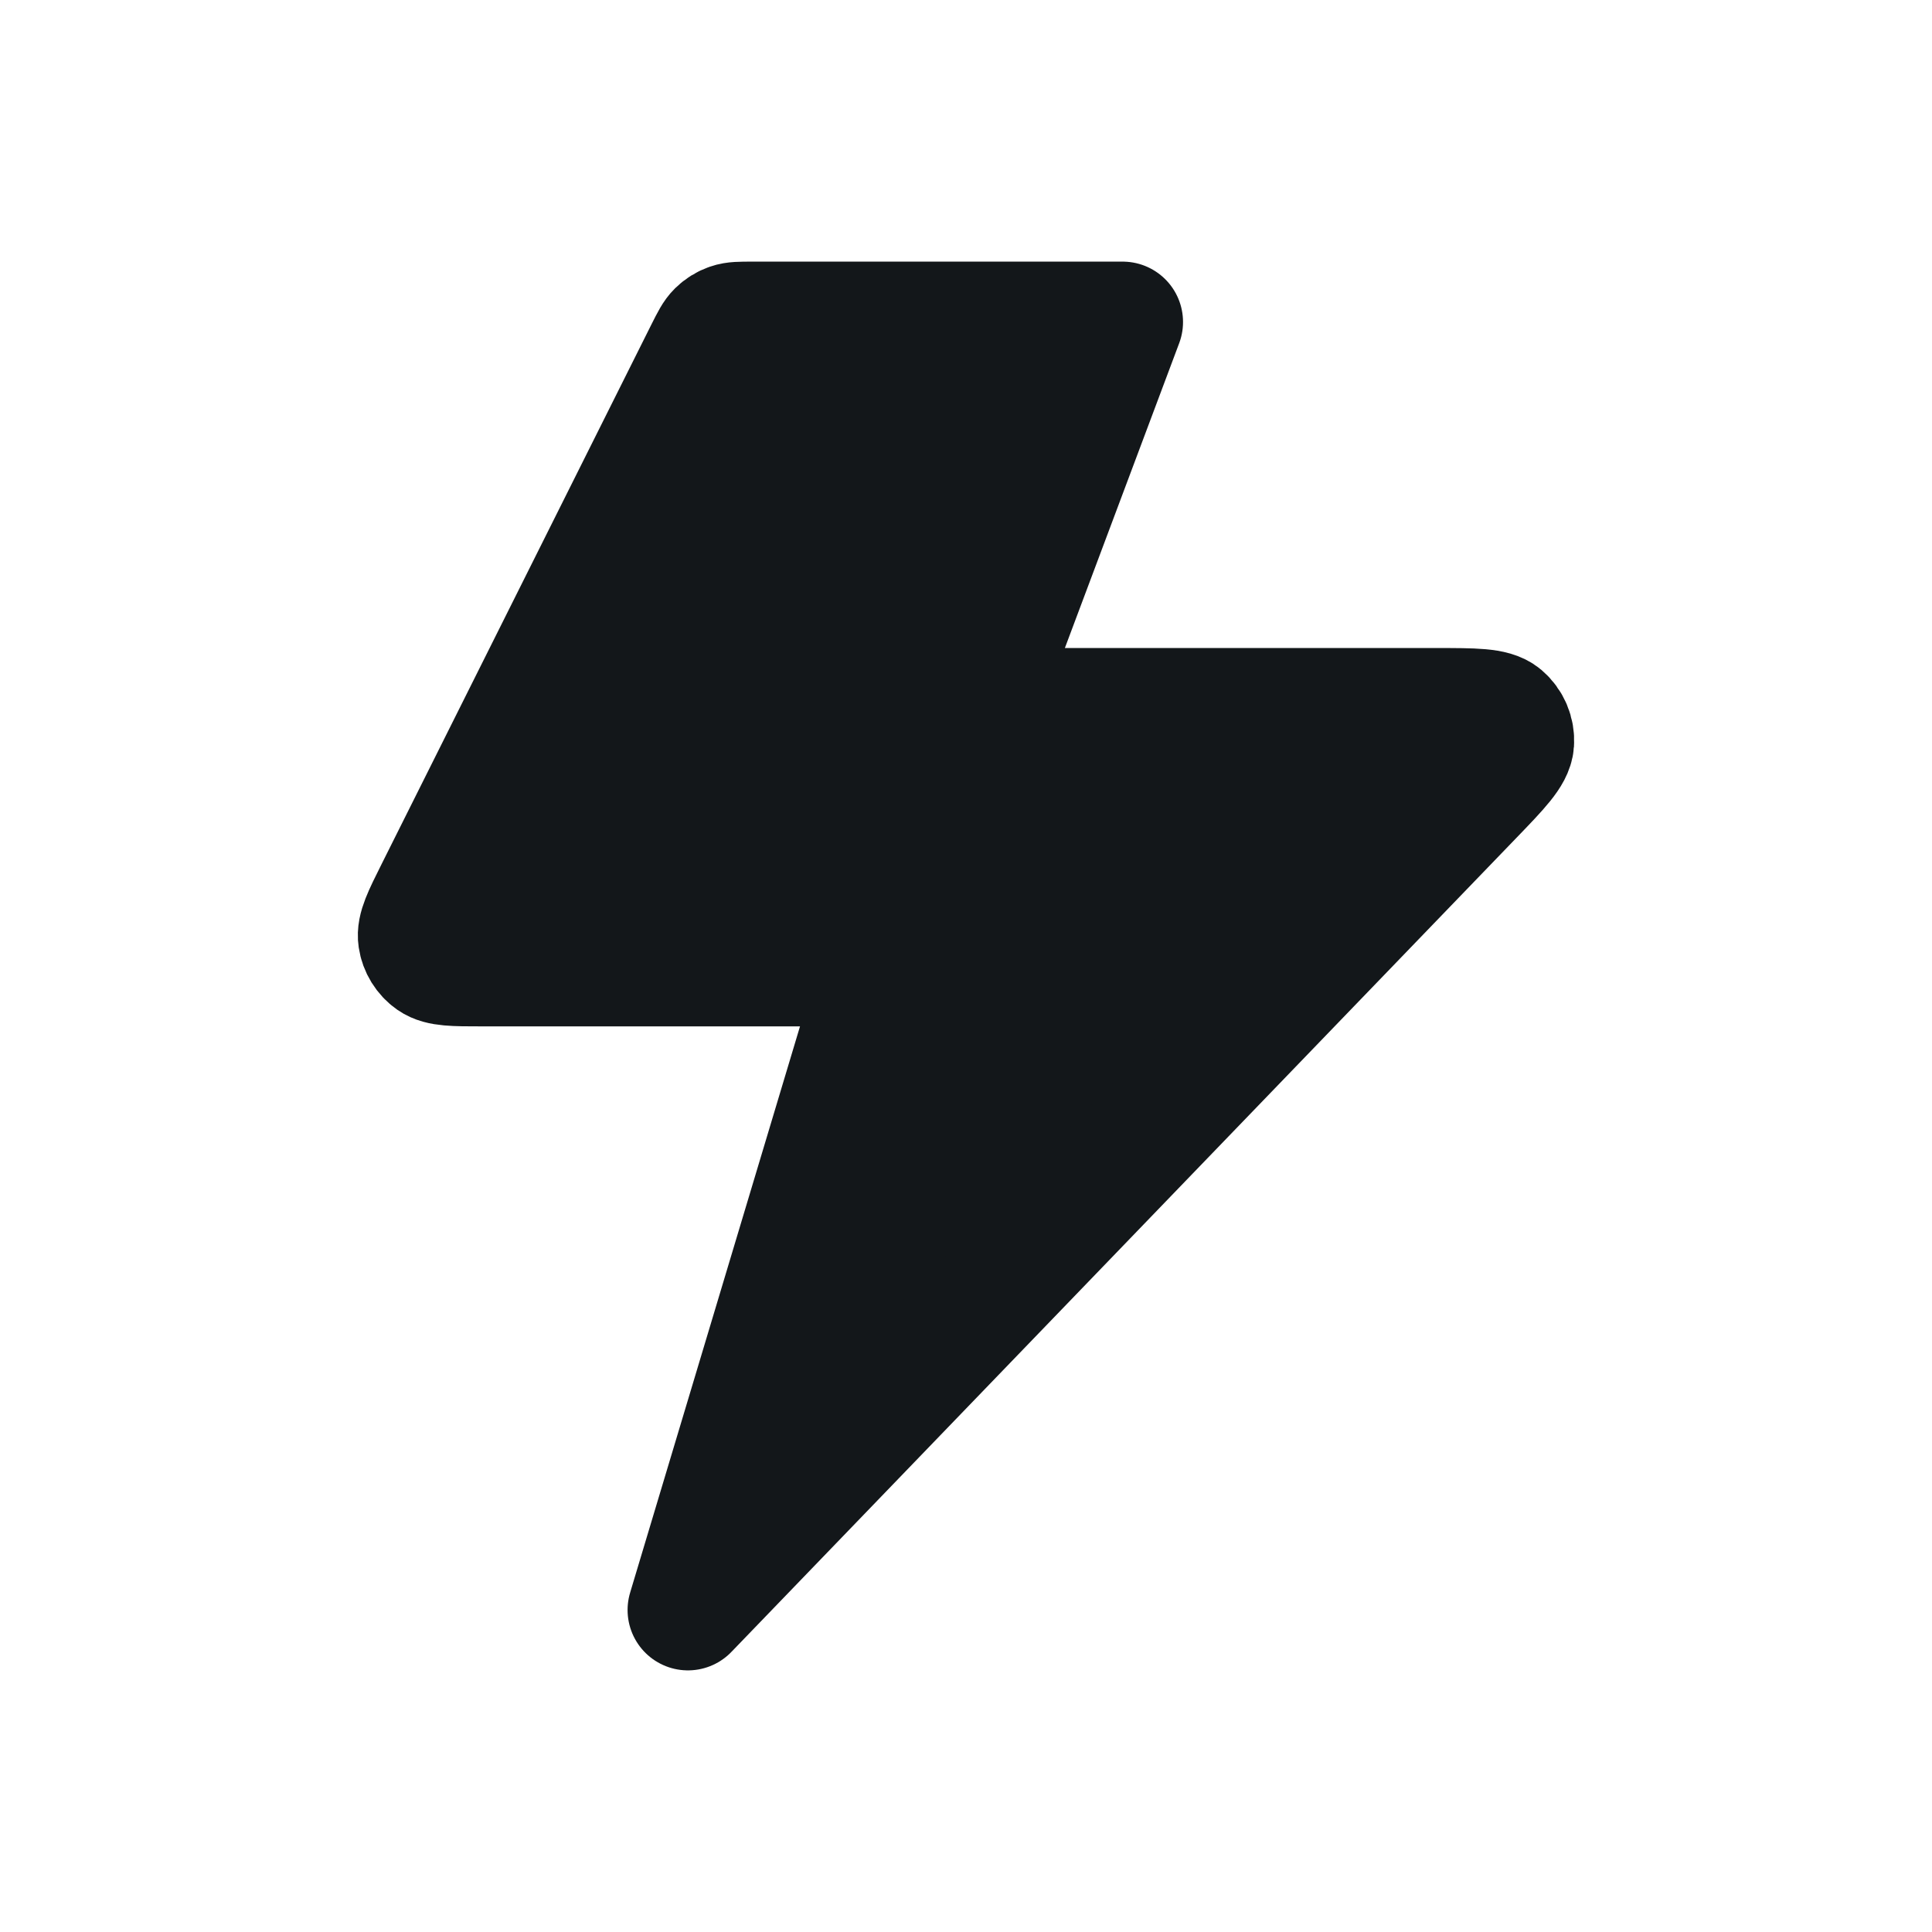
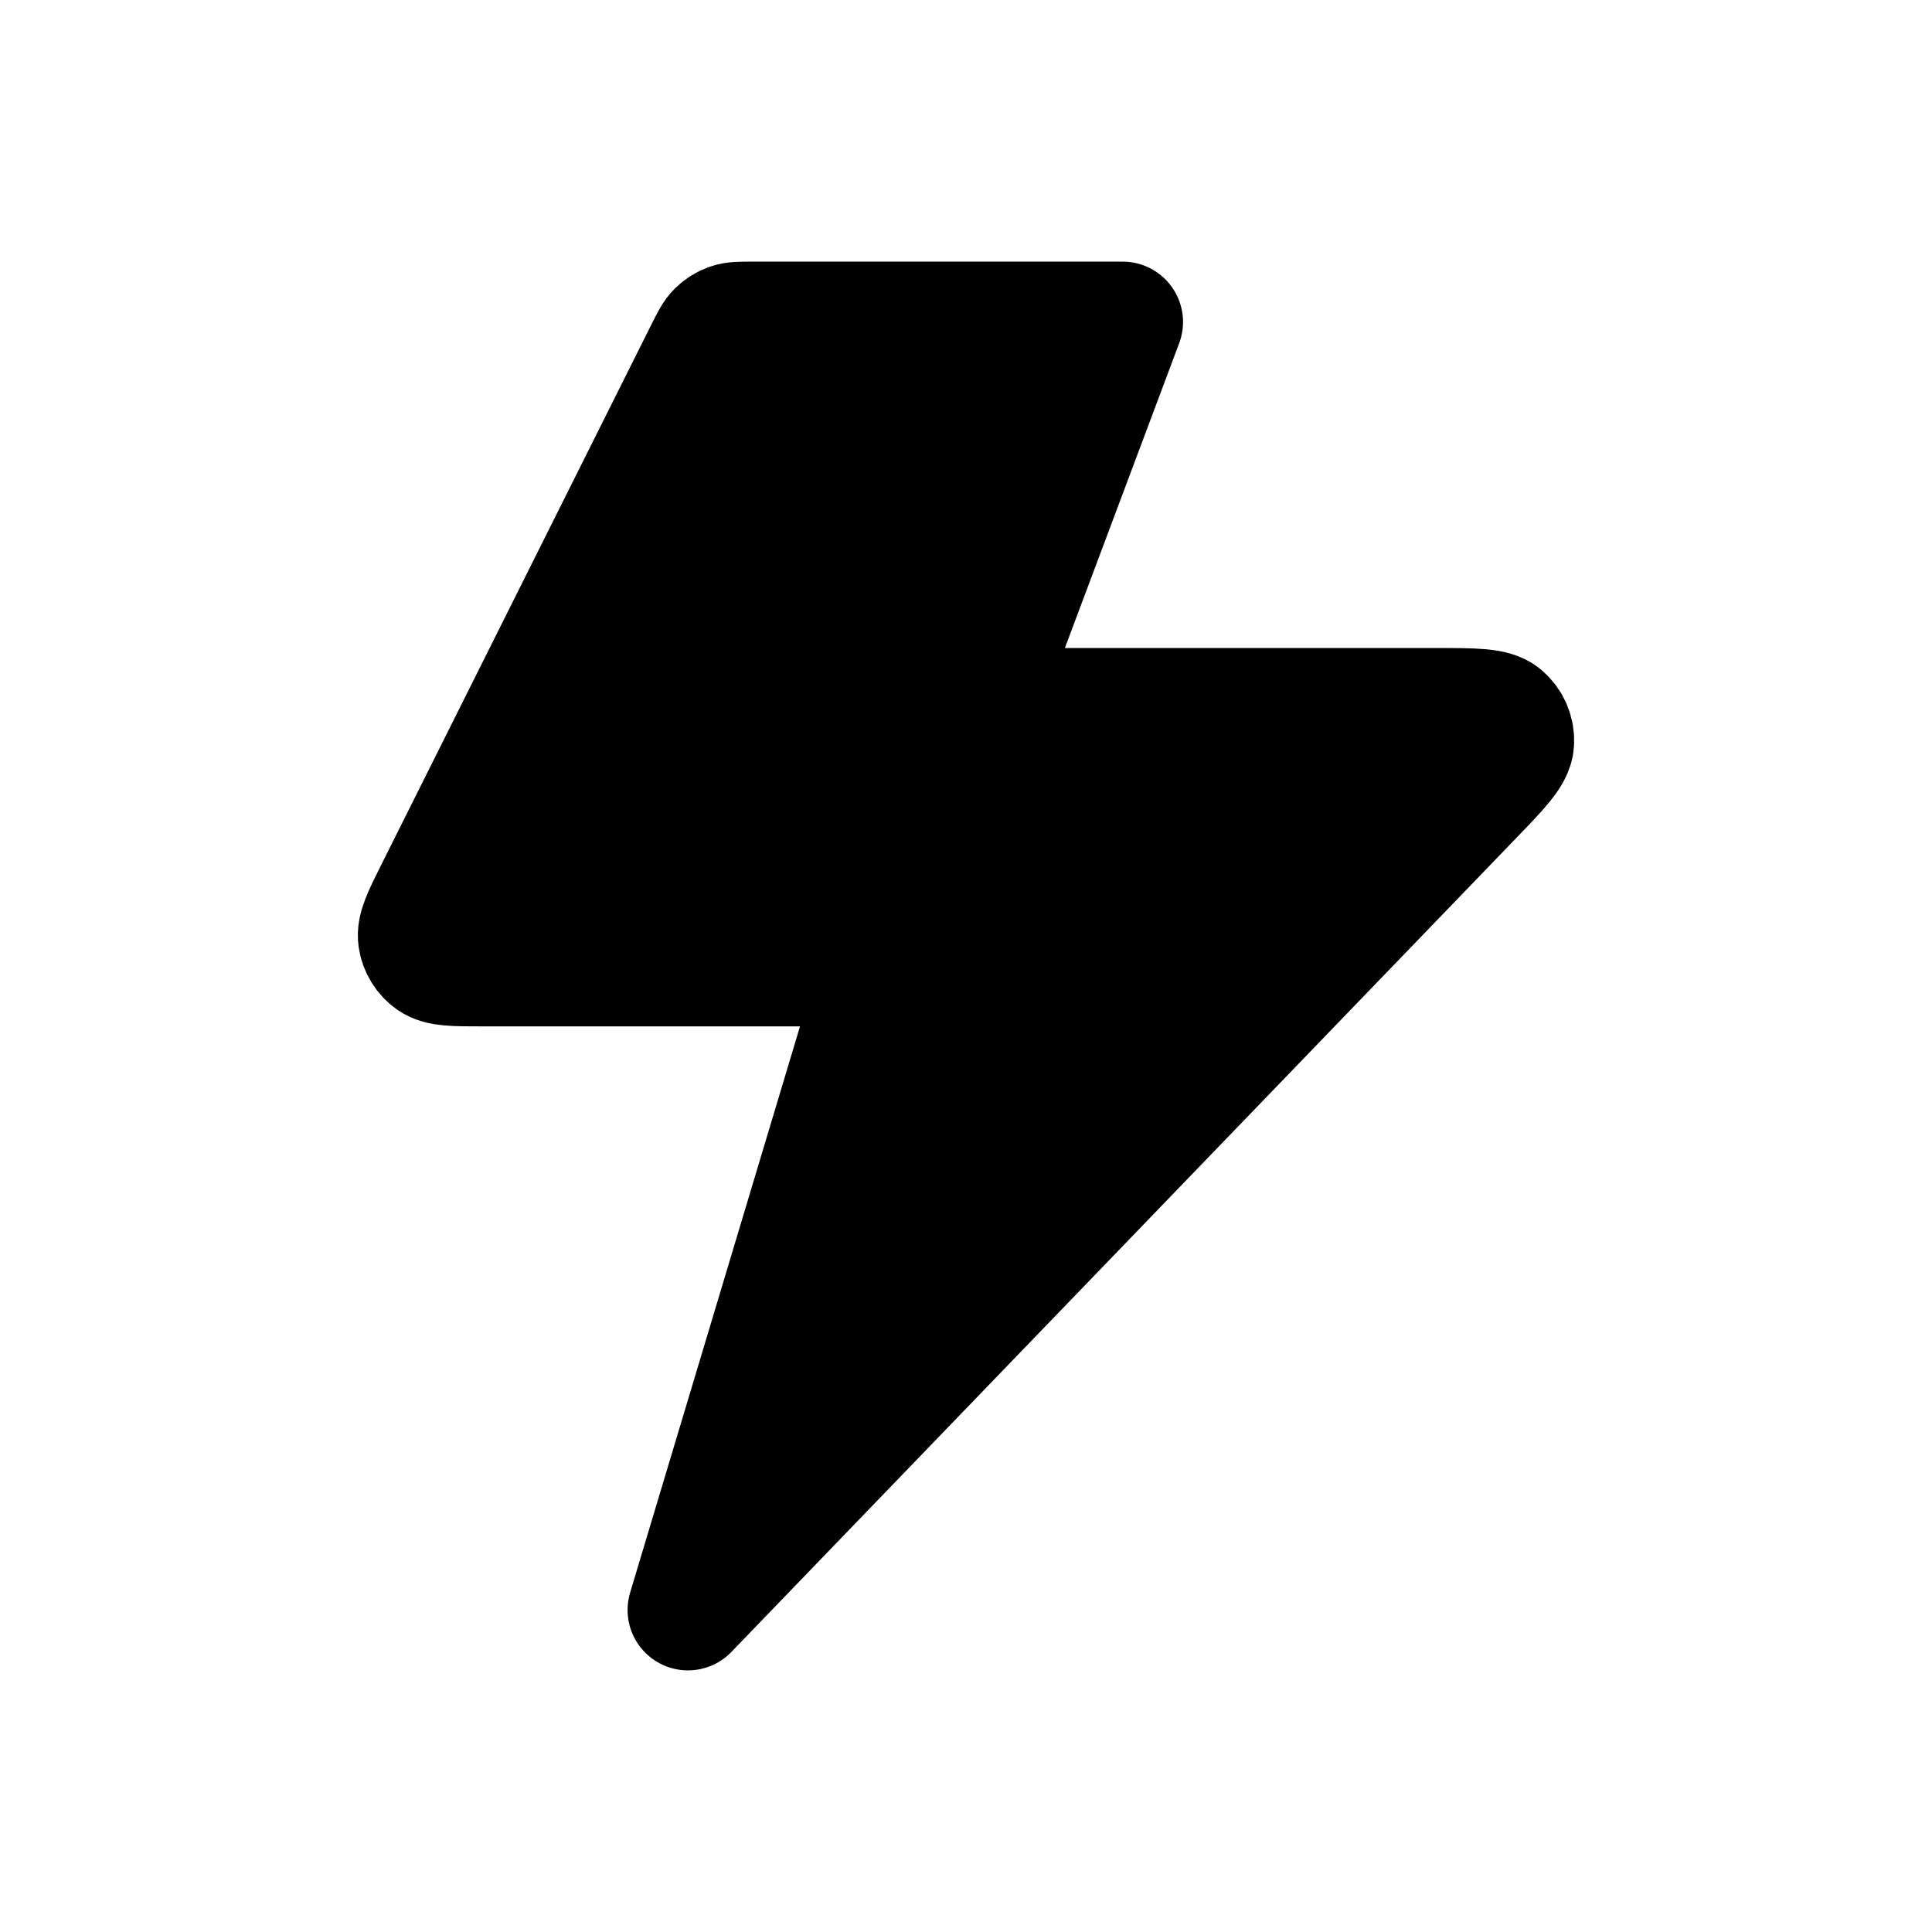
<svg xmlns="http://www.w3.org/2000/svg" width="24" height="24" viewBox="0 0 24 24" fill="none">
-   <path d="M13.946 4H9.342C9.198 4 9.126 4 9.063 4.022C9.007 4.041 8.956 4.073 8.914 4.114C8.866 4.161 8.834 4.225 8.769 4.354L5.409 11.074C5.256 11.38 5.179 11.534 5.198 11.659C5.214 11.767 5.274 11.865 5.364 11.928C5.468 12 5.639 12 5.982 12H10.946L8.546 20L18.301 9.884C18.63 9.543 18.794 9.372 18.804 9.226C18.812 9.1 18.76 8.976 18.663 8.894C18.551 8.8 18.314 8.8 17.84 8.8H12.146L13.946 4Z" fill="#13171A" stroke="#13171A" stroke-width="1.5" stroke-linecap="round" stroke-linejoin="round" />
+   <path d="M13.946 4H9.342C9.198 4 9.126 4 9.063 4.022C9.007 4.041 8.956 4.073 8.914 4.114C8.866 4.161 8.834 4.225 8.769 4.354L5.409 11.074C5.256 11.38 5.179 11.534 5.198 11.659C5.214 11.767 5.274 11.865 5.364 11.928C5.468 12 5.639 12 5.982 12H10.946L8.546 20L18.301 9.884C18.63 9.543 18.794 9.372 18.804 9.226C18.812 9.1 18.76 8.976 18.663 8.894C18.551 8.8 18.314 8.8 17.84 8.8H12.146L13.946 4Z" fill="currentColor" stroke="currentColor" stroke-width="1.5" stroke-linecap="round" stroke-linejoin="round" />
</svg>
